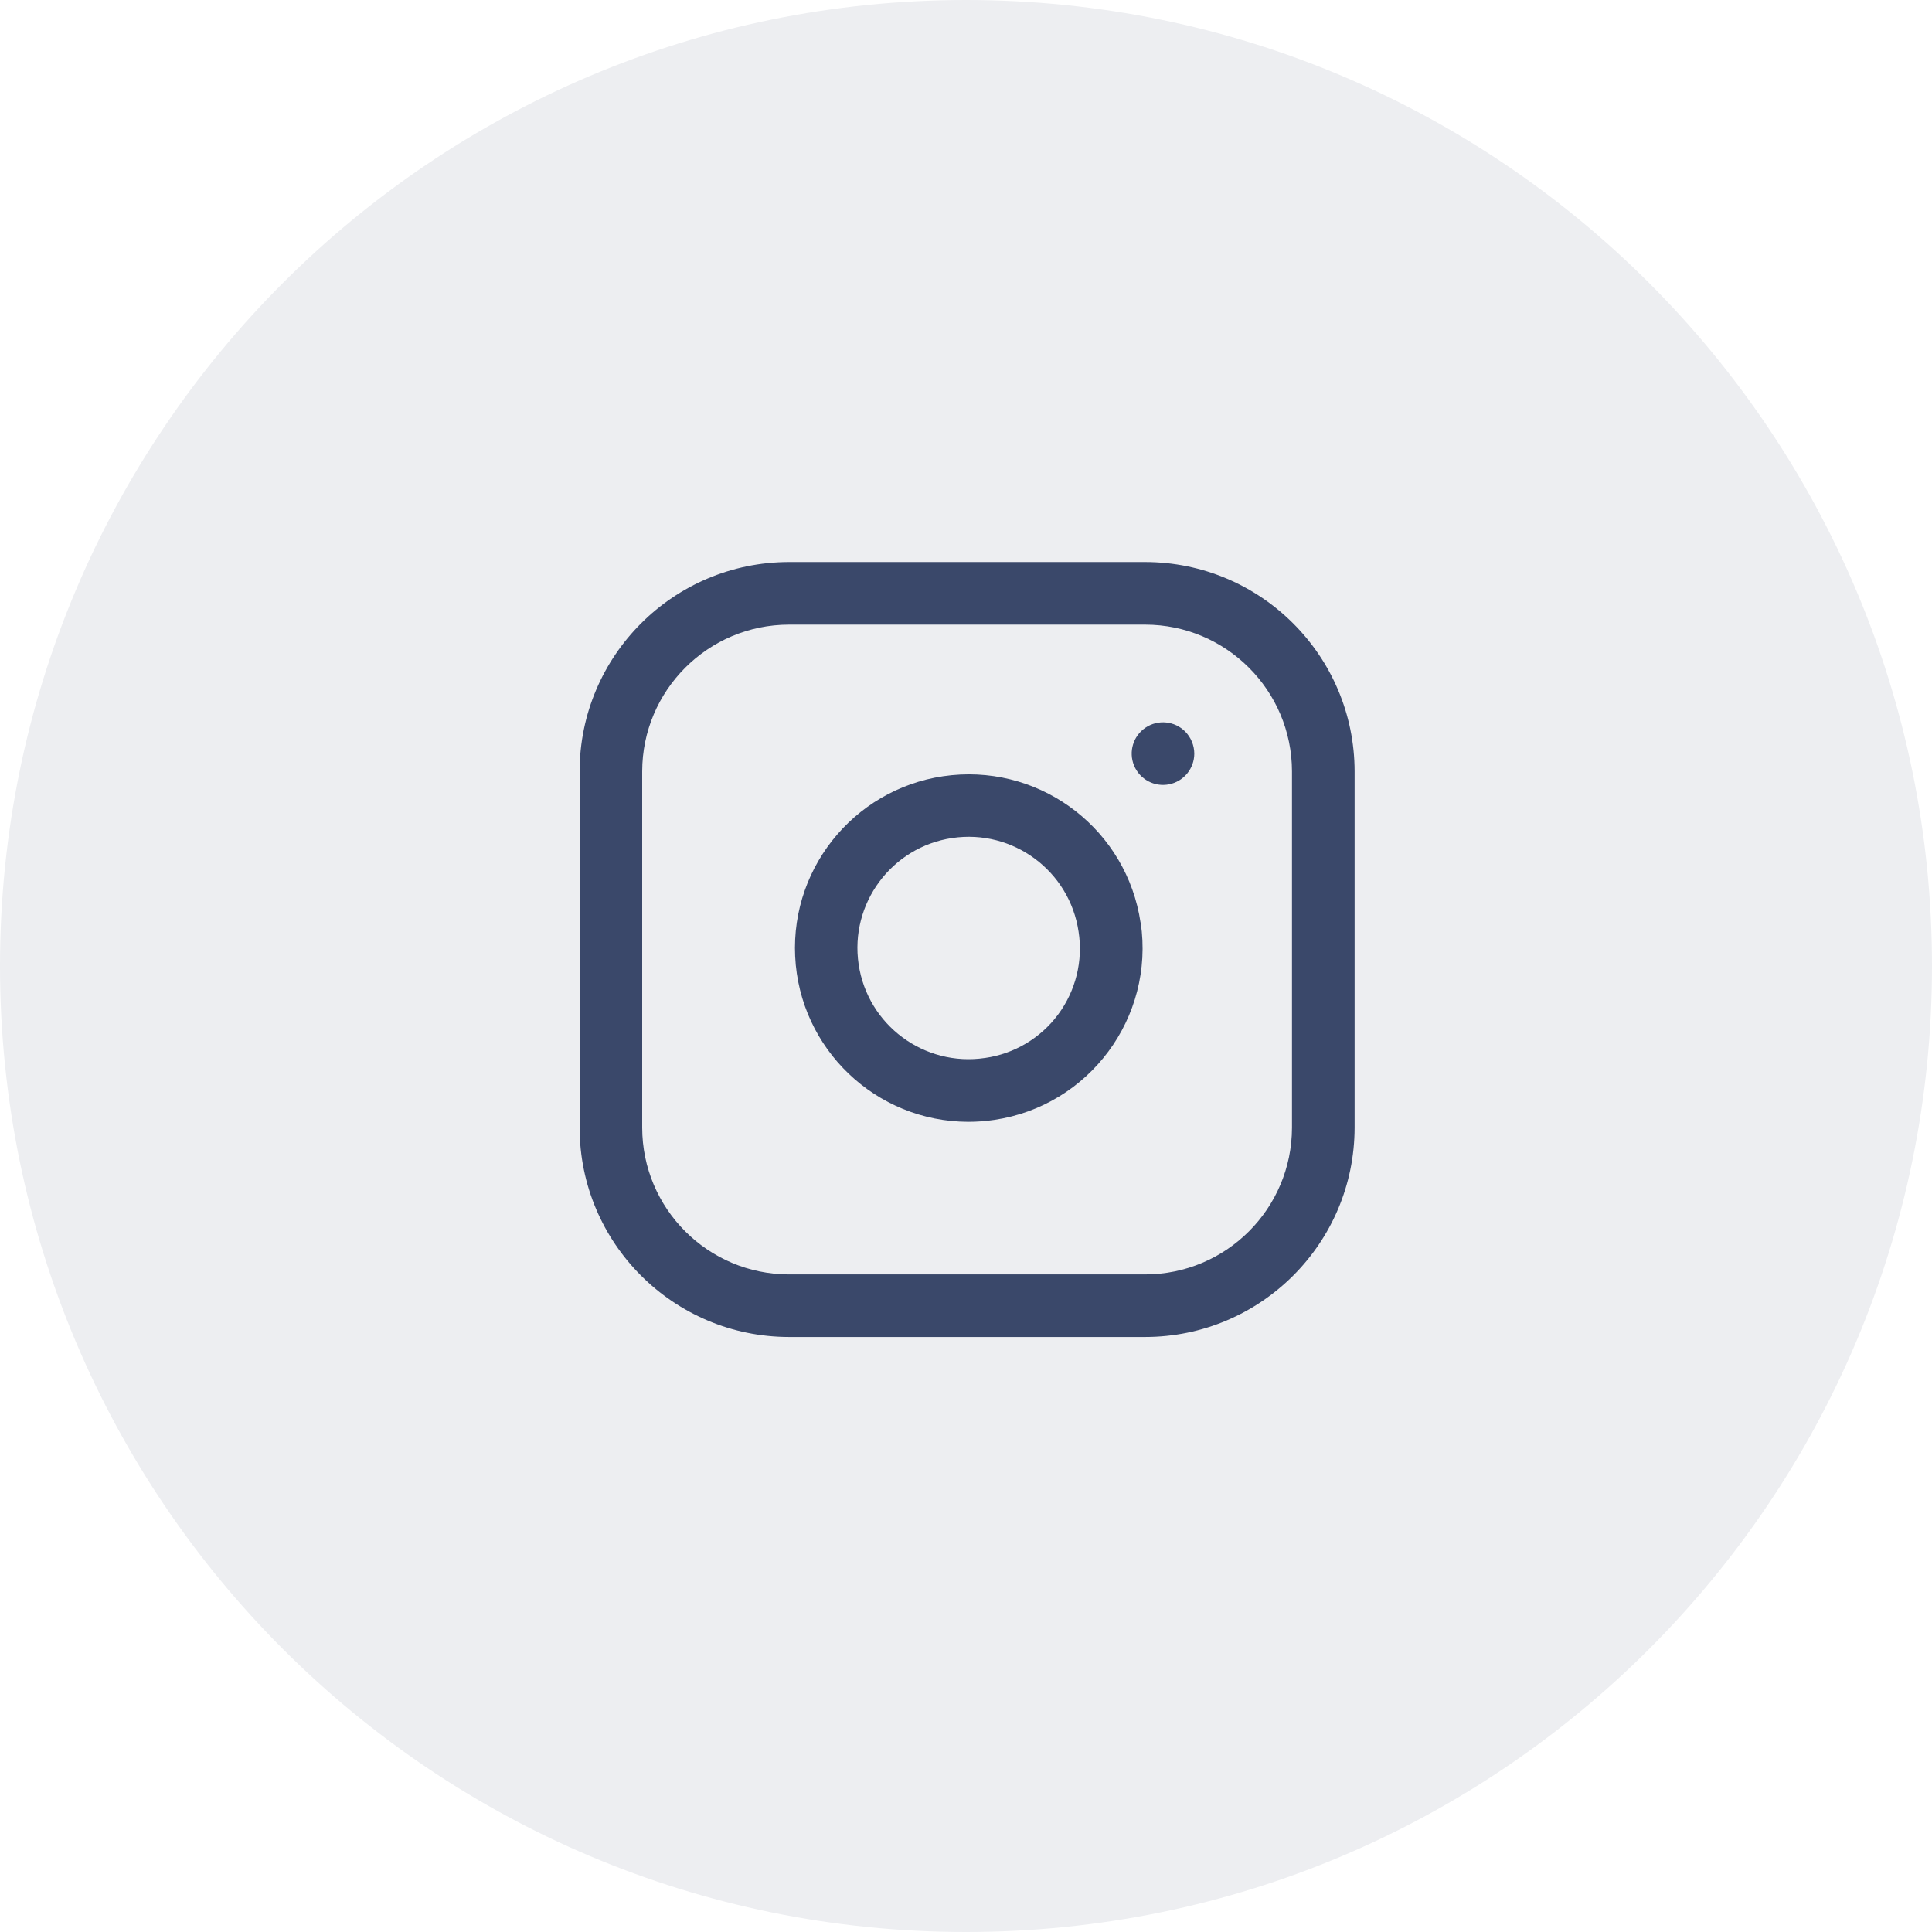
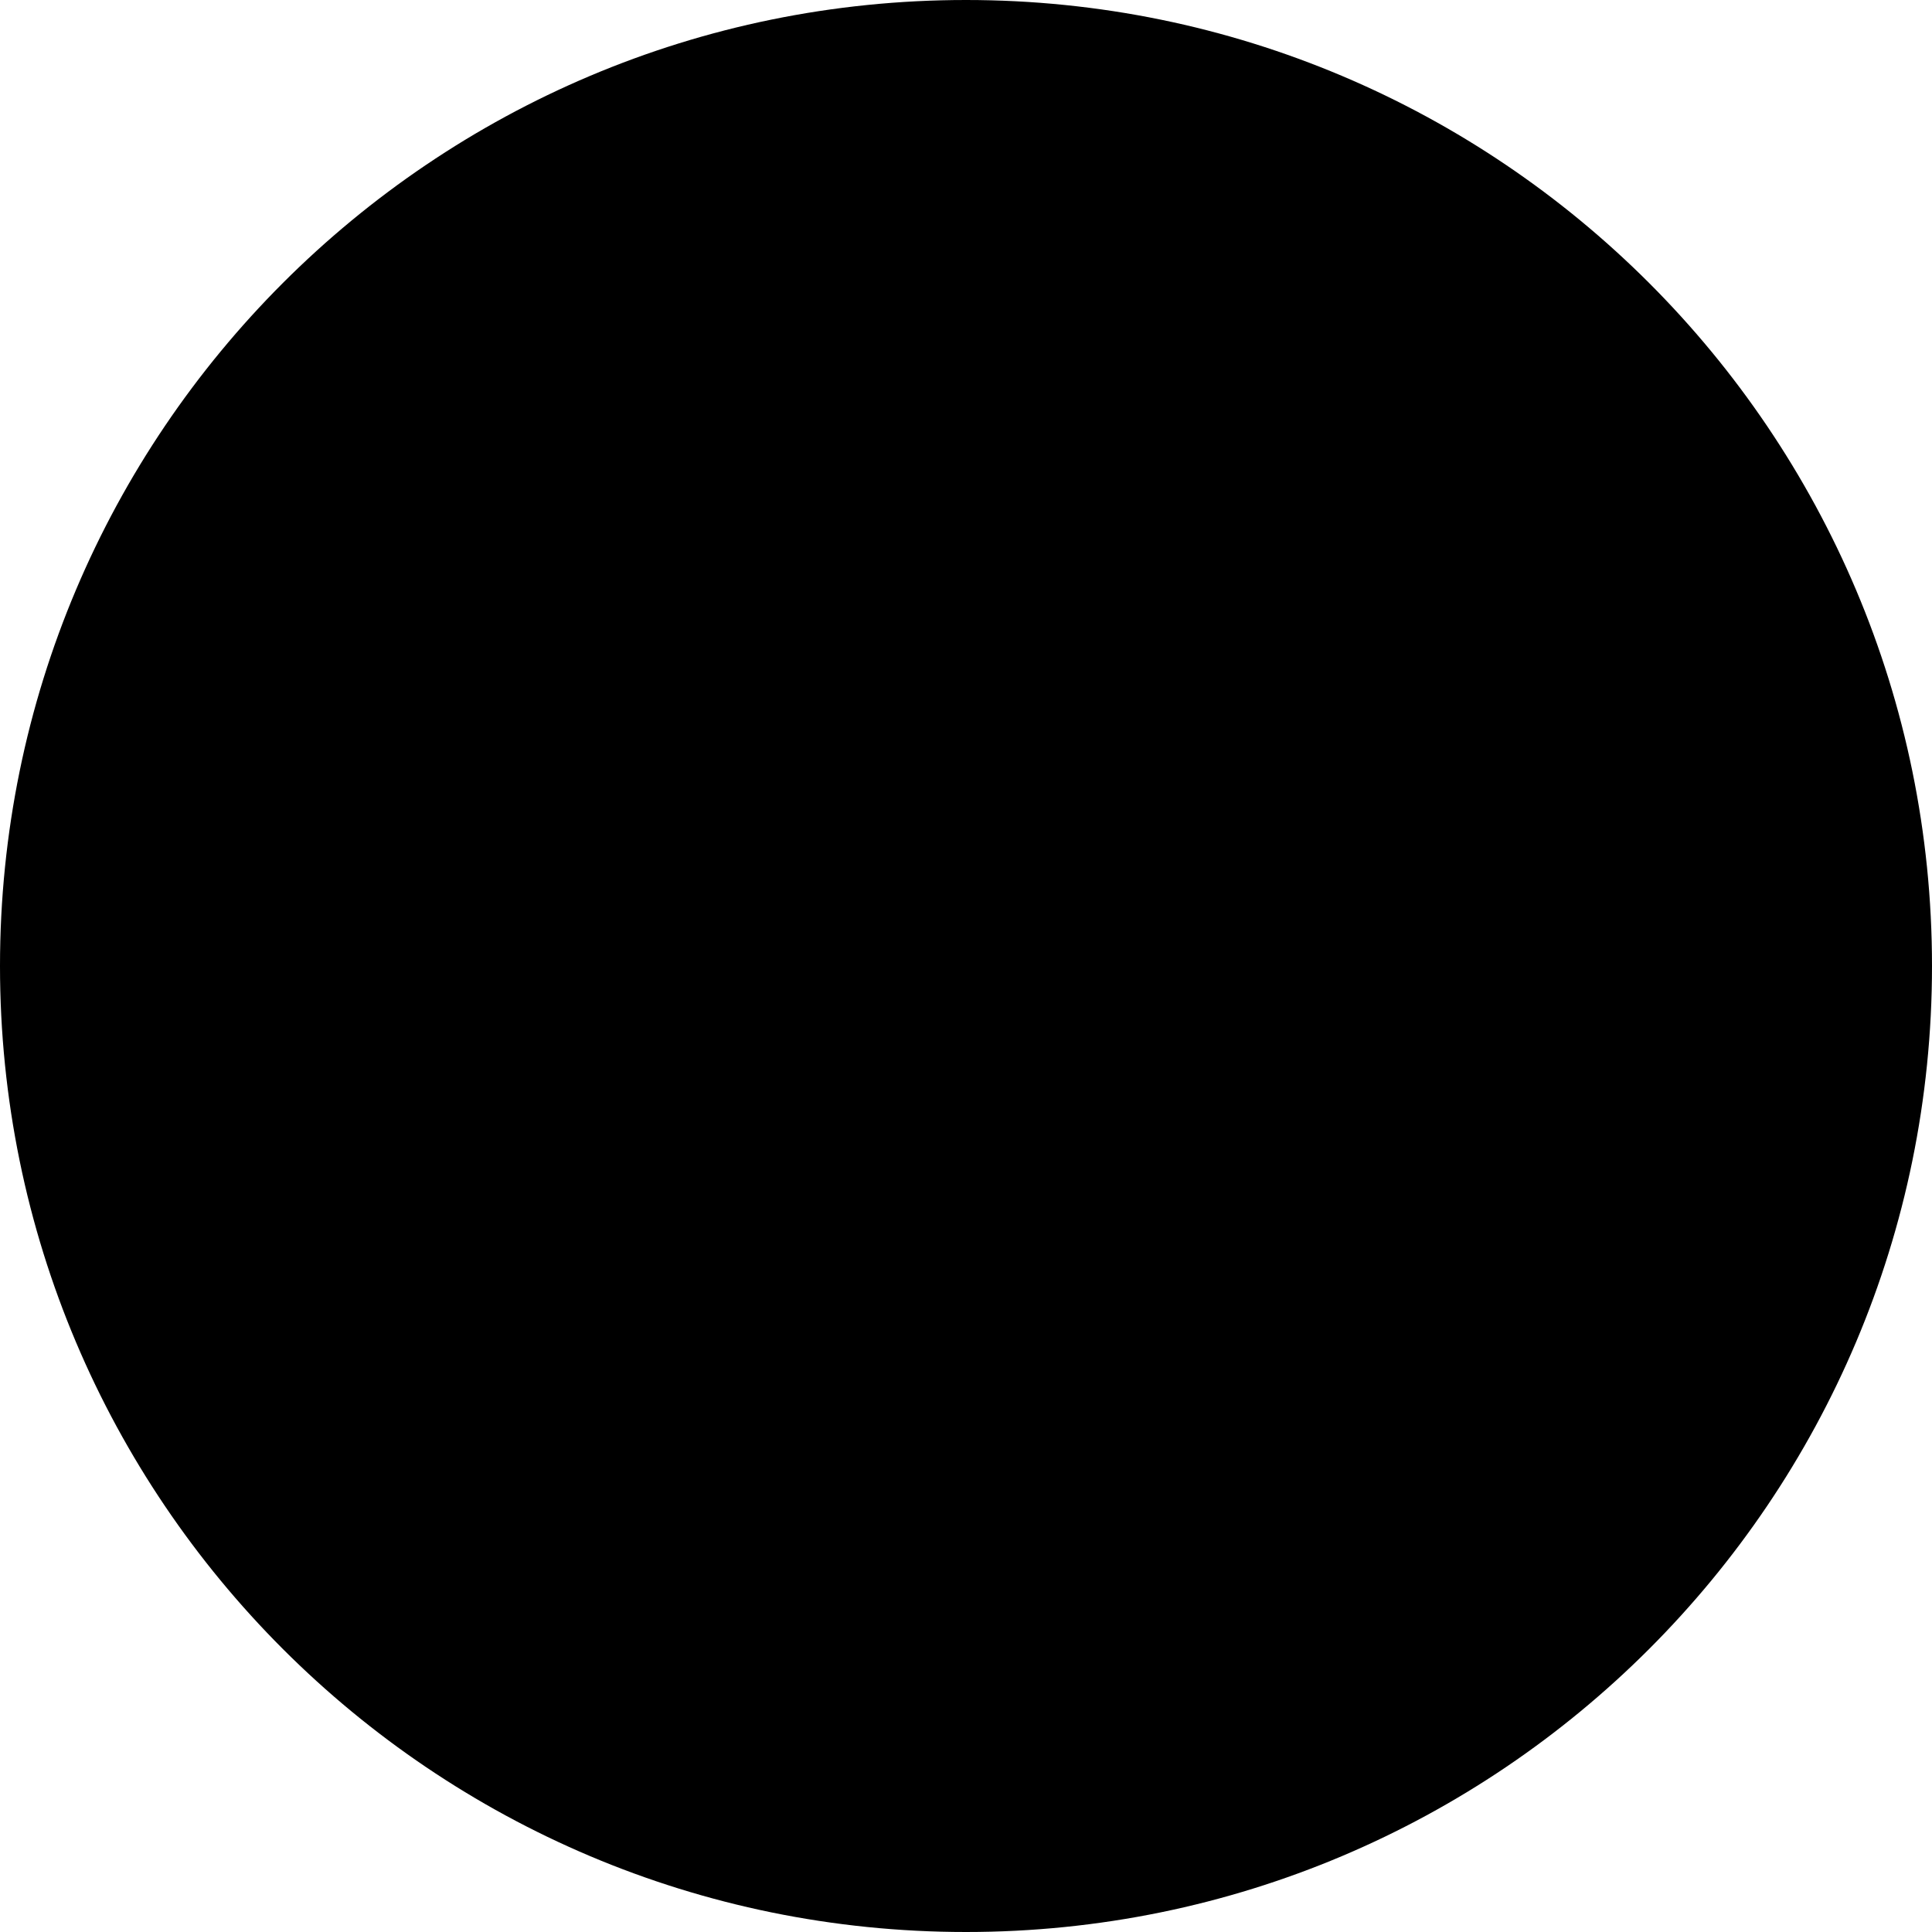
<svg xmlns="http://www.w3.org/2000/svg" width="55" height="55" viewBox="0 0 55 55">
  <g id="instagram" transform="translate(-1335 -10065.5)">
-     <rect id="Rectangle_100" data-name="Rectangle 100" width="55" height="55" rx="27.5" transform="translate(1335 10065.5)" fill="#edeef1" />
-     <g id="Group_107" data-name="Group 107" transform="translate(59.5 1025.5)">
+     <rect id="Rectangle_100" class="circle" data-name="Rectangle 100" width="55" height="55" rx="27.5" transform="translate(1335 10065.5)" />
+     <g id="Group_107" class="icon" data-name="Group 107" transform="translate(59.5 1025.5)">
      <g id="instagram_1_" data-name="instagram (1)" transform="translate(1292 9056)">
        <g id="Group_34" data-name="Group 34">
          <g id="Group_33" data-name="Group 33">
-             <path id="Path_9" data-name="Path 9" d="M16.1,0H5.961A5.968,5.968,0,0,0,0,5.961V16.1a5.968,5.968,0,0,0,5.961,5.961H16.1A5.968,5.968,0,0,0,22.063,16.1V5.961A5.968,5.968,0,0,0,16.1,0ZM20.28,16.1A4.184,4.184,0,0,1,16.1,20.28H5.961A4.184,4.184,0,0,1,1.782,16.1V5.961A4.184,4.184,0,0,1,5.961,1.782H16.1A4.184,4.184,0,0,1,20.28,5.961Z" fill="#3a486a" />
+             <path id="Path_9" data-name="Path 9" d="M16.1,0H5.961A5.968,5.968,0,0,0,0,5.961V16.1a5.968,5.968,0,0,0,5.961,5.961H16.1A5.968,5.968,0,0,0,22.063,16.1V5.961A5.968,5.968,0,0,0,16.1,0ZM20.28,16.1A4.184,4.184,0,0,1,16.1,20.28H5.961A4.184,4.184,0,0,1,1.782,16.1V5.961A4.184,4.184,0,0,1,5.961,1.782H16.1A4.184,4.184,0,0,1,20.28,5.961Z" />
          </g>
        </g>
        <g id="Group_36" data-name="Group 36" transform="translate(6.127 6.04)">
          <g id="Group_35" data-name="Group 35">
-             <path id="Path_10" data-name="Path 10" d="M152.027,144.393a4.946,4.946,0,1,0-4.9,5.674,5.014,5.014,0,0,0,.736-.055,4.947,4.947,0,0,0,4.168-5.619Zm-4.43,3.856a3.165,3.165,0,1,1,2.666-3.595A3.143,3.143,0,0,1,147.6,148.249Z" transform="translate(-142.185 -140.171)" fill="#3a486a" />
+             <path id="Path_10" data-name="Path 10" d="M152.027,144.393a4.946,4.946,0,1,0-4.9,5.674,5.014,5.014,0,0,0,.736-.055,4.947,4.947,0,0,0,4.168-5.619Zm-4.43,3.856a3.165,3.165,0,1,1,2.666-3.595A3.143,3.143,0,0,1,147.6,148.249Z" transform="translate(-142.185 -140.171)" />
          </g>
        </g>
        <g id="Group_38" data-name="Group 38" transform="translate(15.717 4.563)">
          <g id="Group_37" data-name="Group 37">
-             <path id="Path_11" data-name="Path 11" d="M366.262,106.154a.891.891,0,1,0,.261.63A.9.9,0,0,0,366.262,106.154Z" transform="translate(-364.741 -105.893)" fill="#3a486a" />
+             <path id="Path_11" data-name="Path 11" d="M366.262,106.154a.891.891,0,1,0,.261.63A.9.9,0,0,0,366.262,106.154Z" transform="translate(-364.741 -105.893)" />
          </g>
        </g>
      </g>
    </g>
  </g>
</svg>
